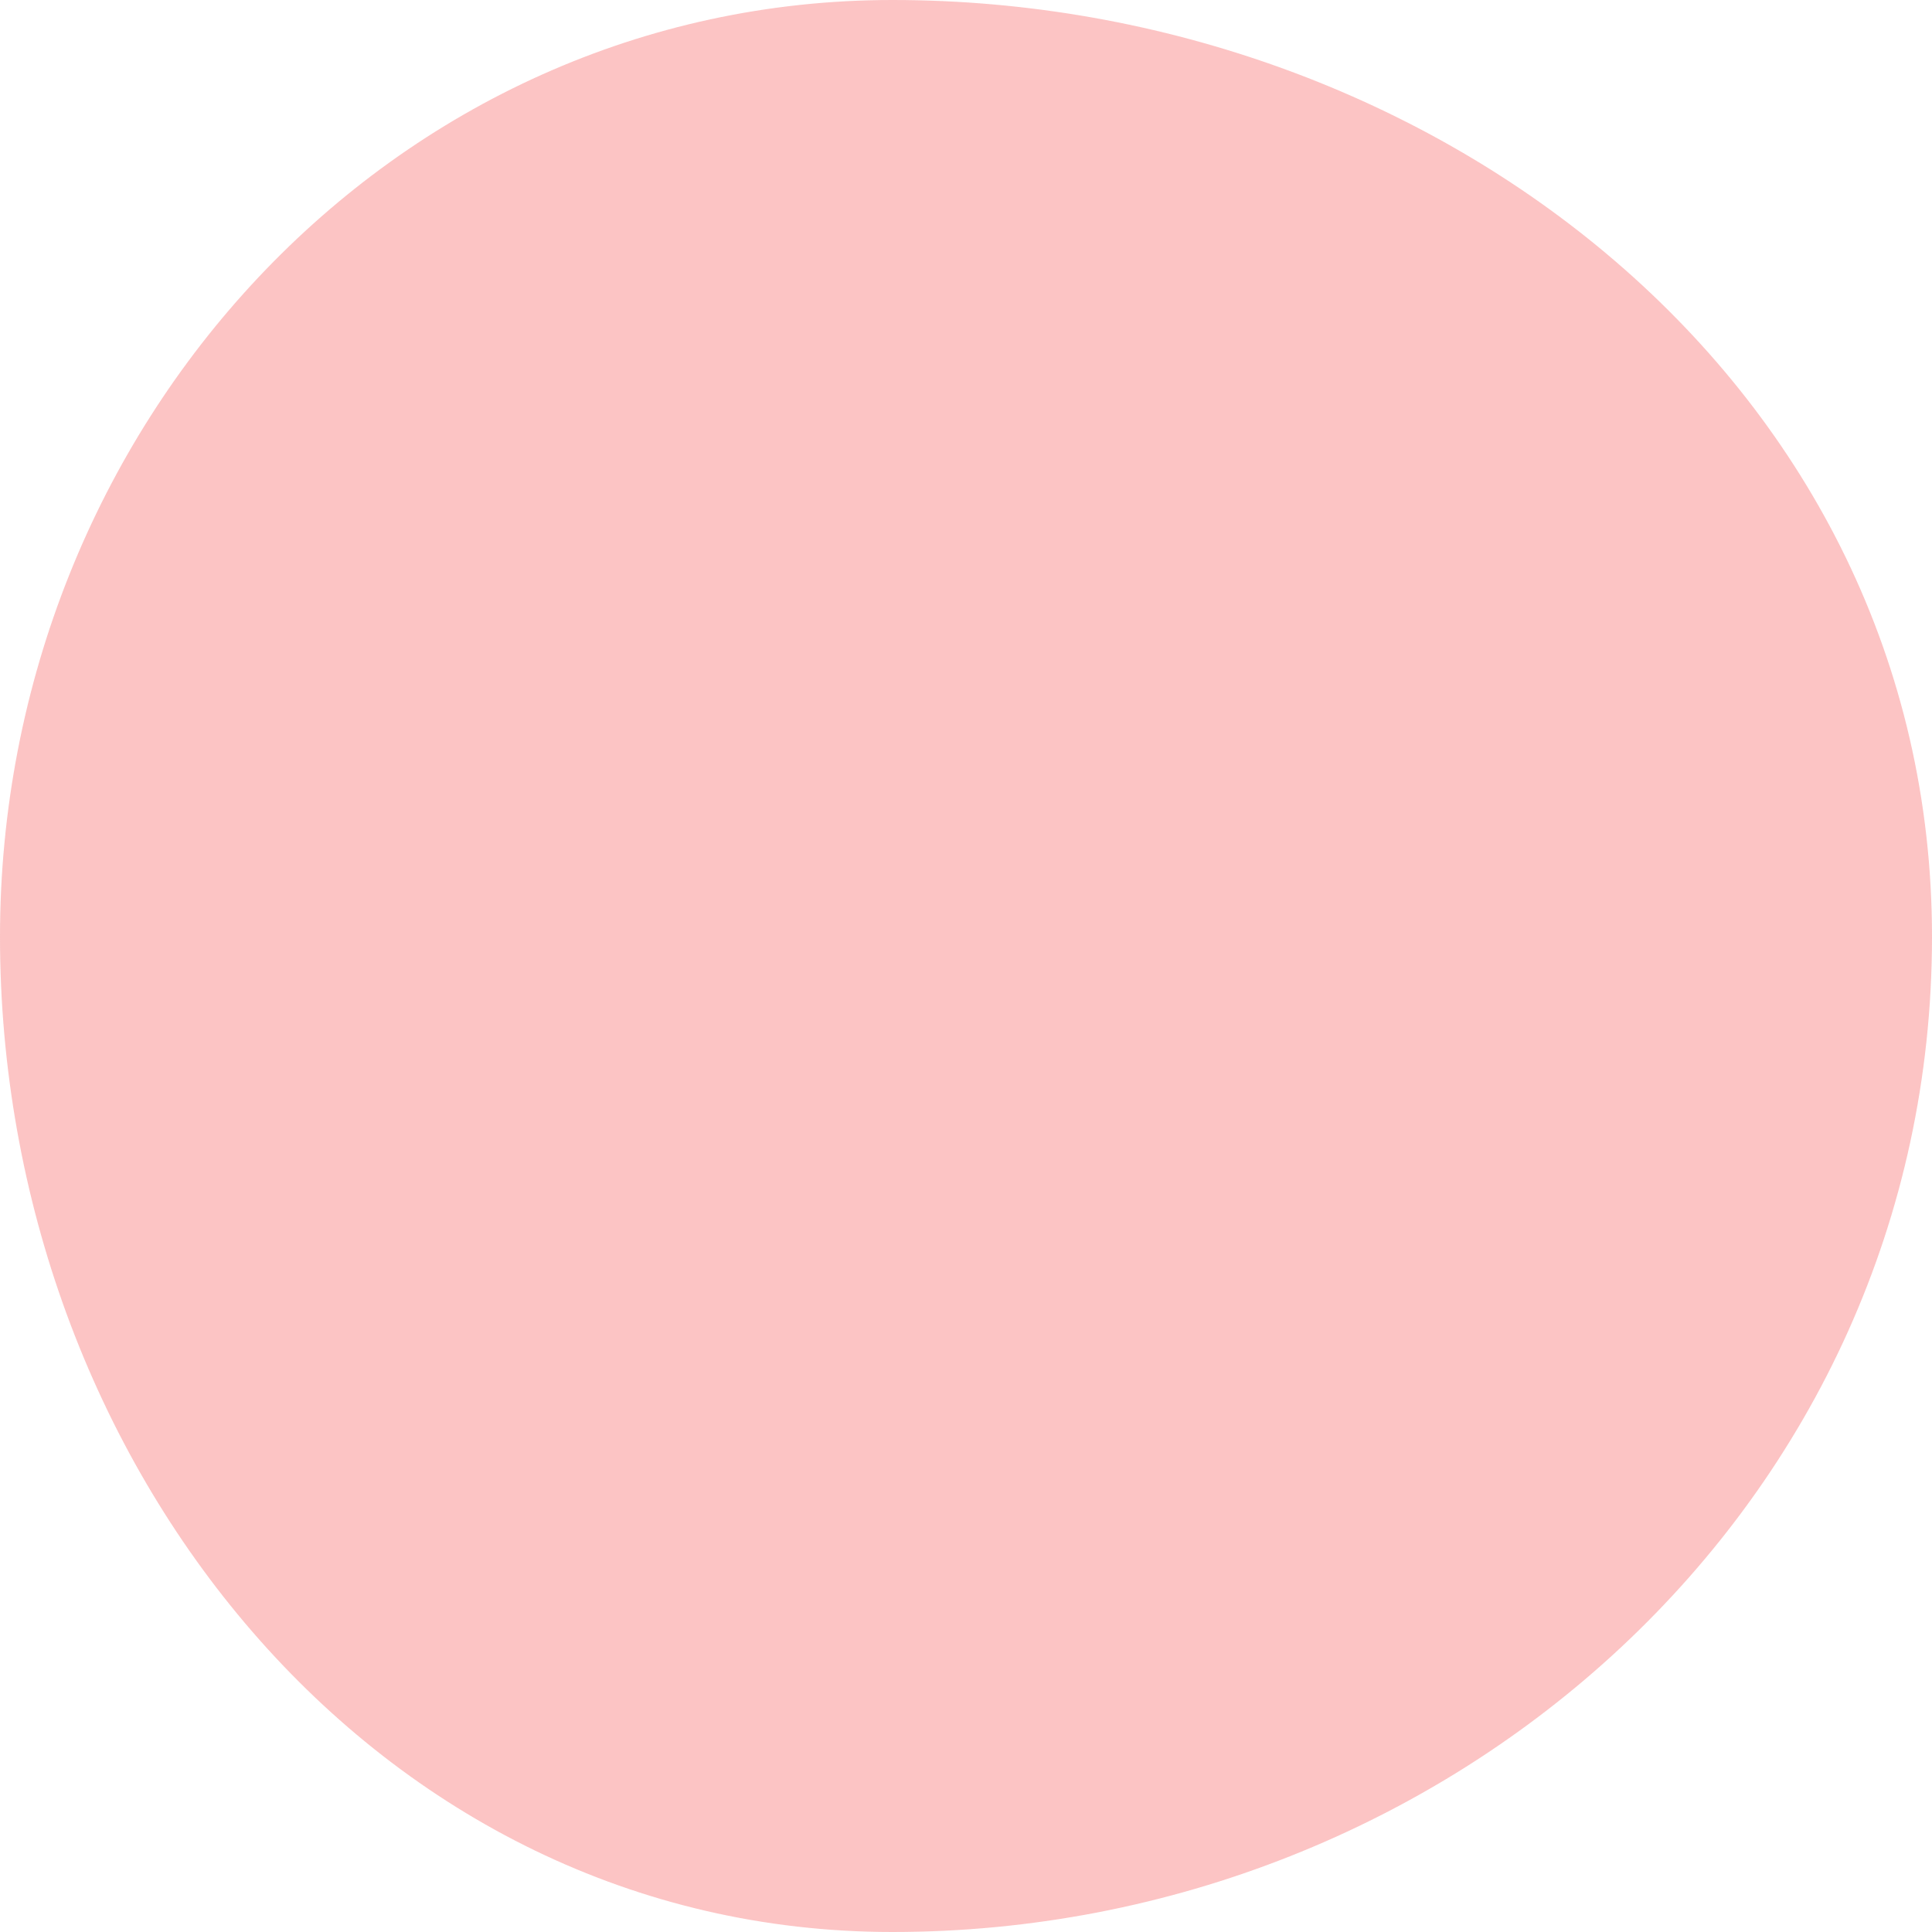
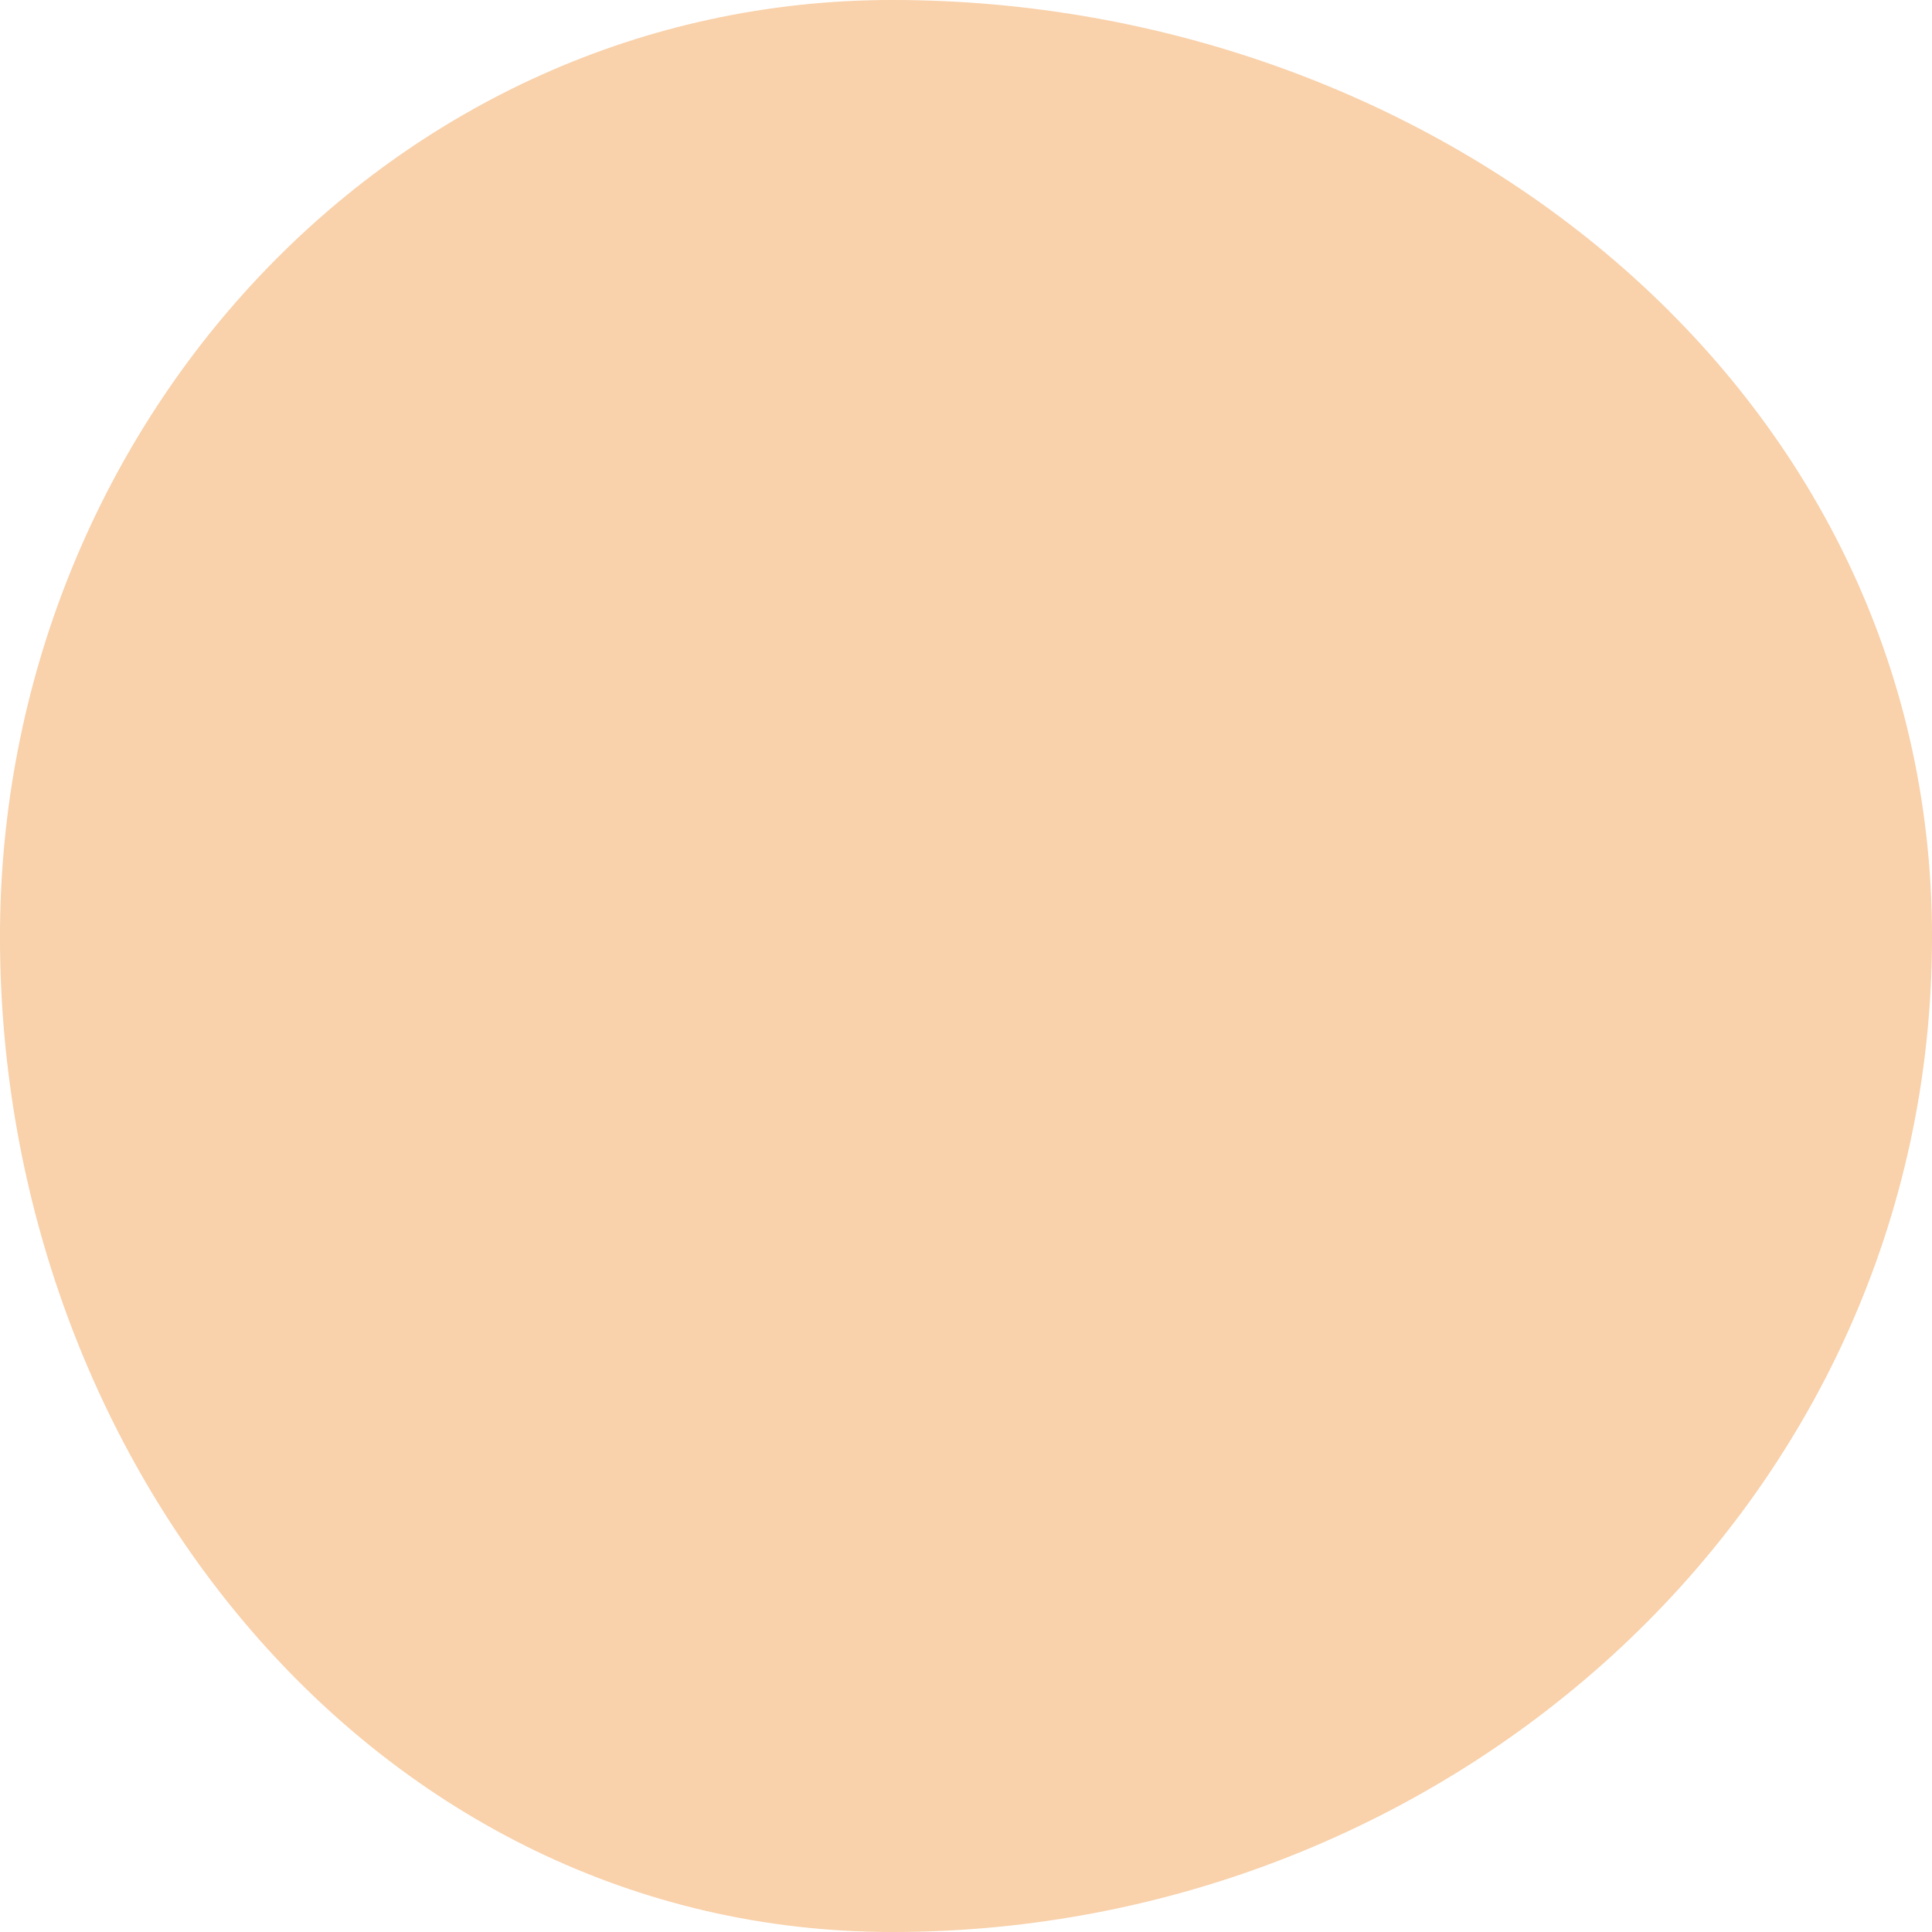
<svg xmlns="http://www.w3.org/2000/svg" width="1200" height="1200" viewBox="0 0 1200 1200" fill="none">
-   <path opacity="0.8" fill-rule="evenodd" clip-rule="evenodd" d="M554.286 0C891.061 0 1200 239.044 1200 581.867C1200 934.237 900.44 1200 554.286 1200C233.21 1200 0 908.709 0 581.867C0 265.34 243.344 0 554.286 0Z" fill="#FBB5B5" />
+   <path opacity="0.8" fill-rule="evenodd" clip-rule="evenodd" d="M554.286 0C891.061 0 1200 239.044 1200 581.867C1200 934.237 900.44 1200 554.286 1200C233.21 1200 0 908.709 0 581.867C0 265.34 243.344 0 554.286 0Z" fill="#F7C595" />
</svg>
